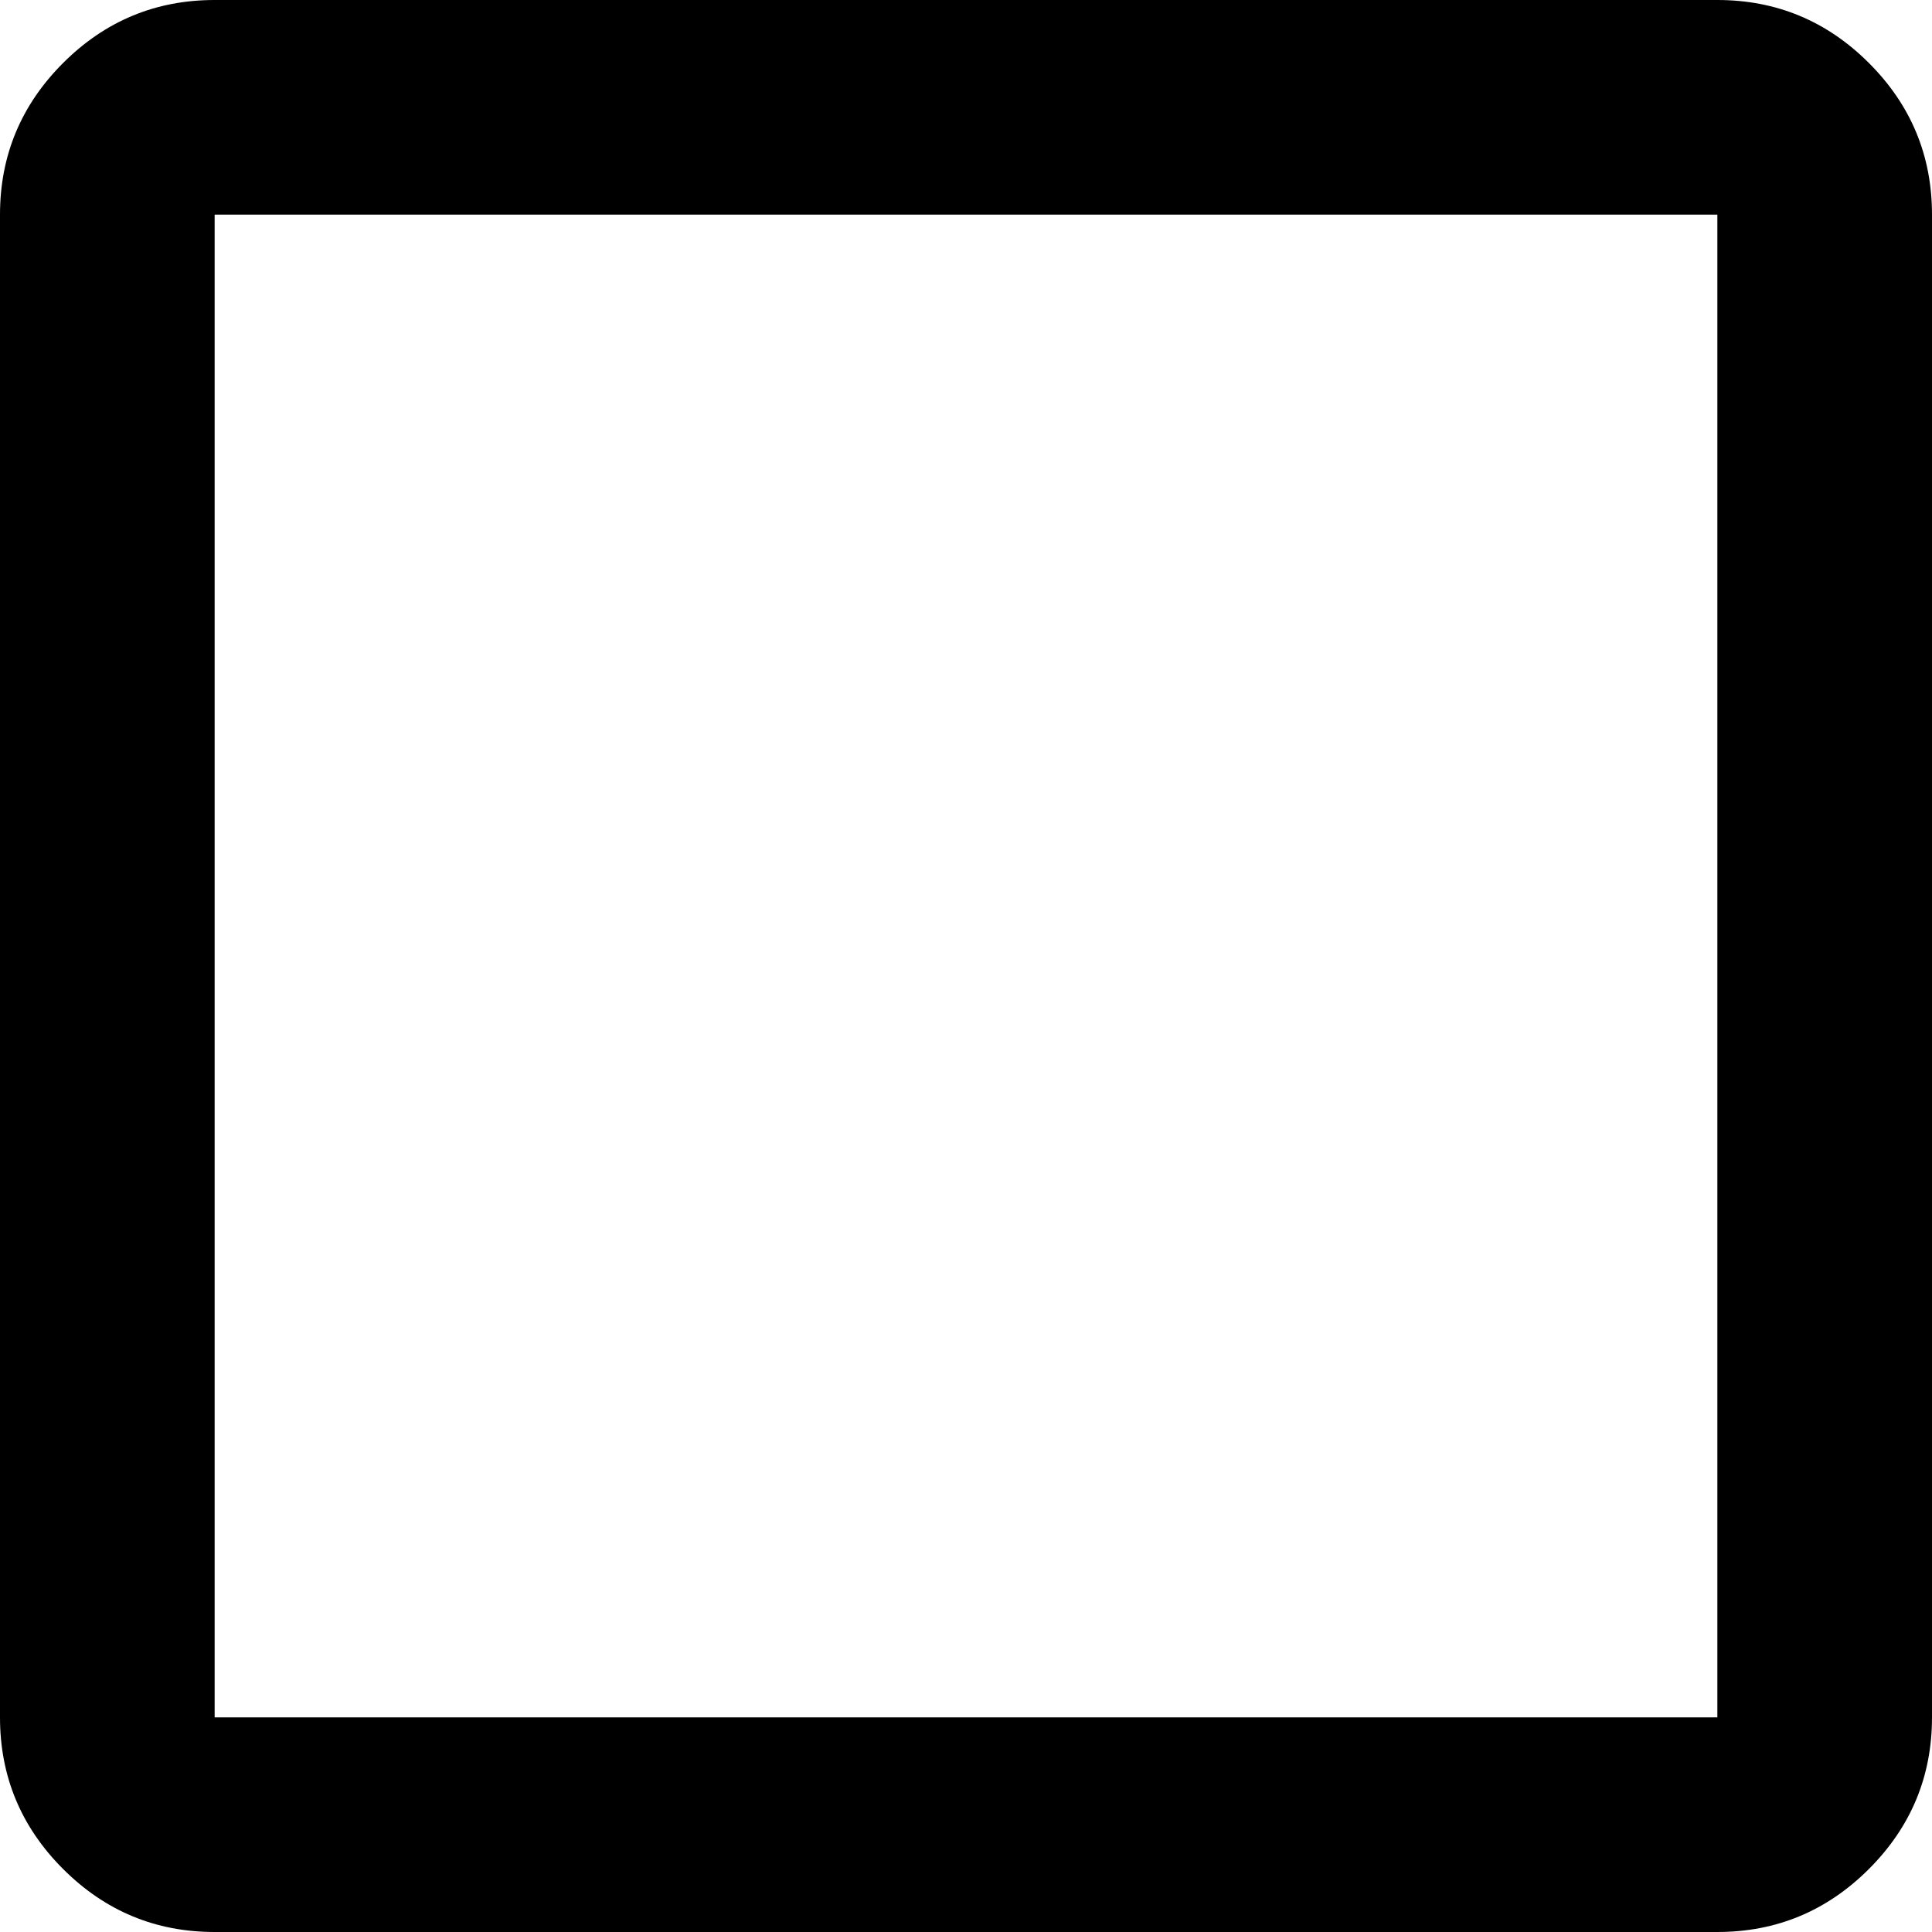
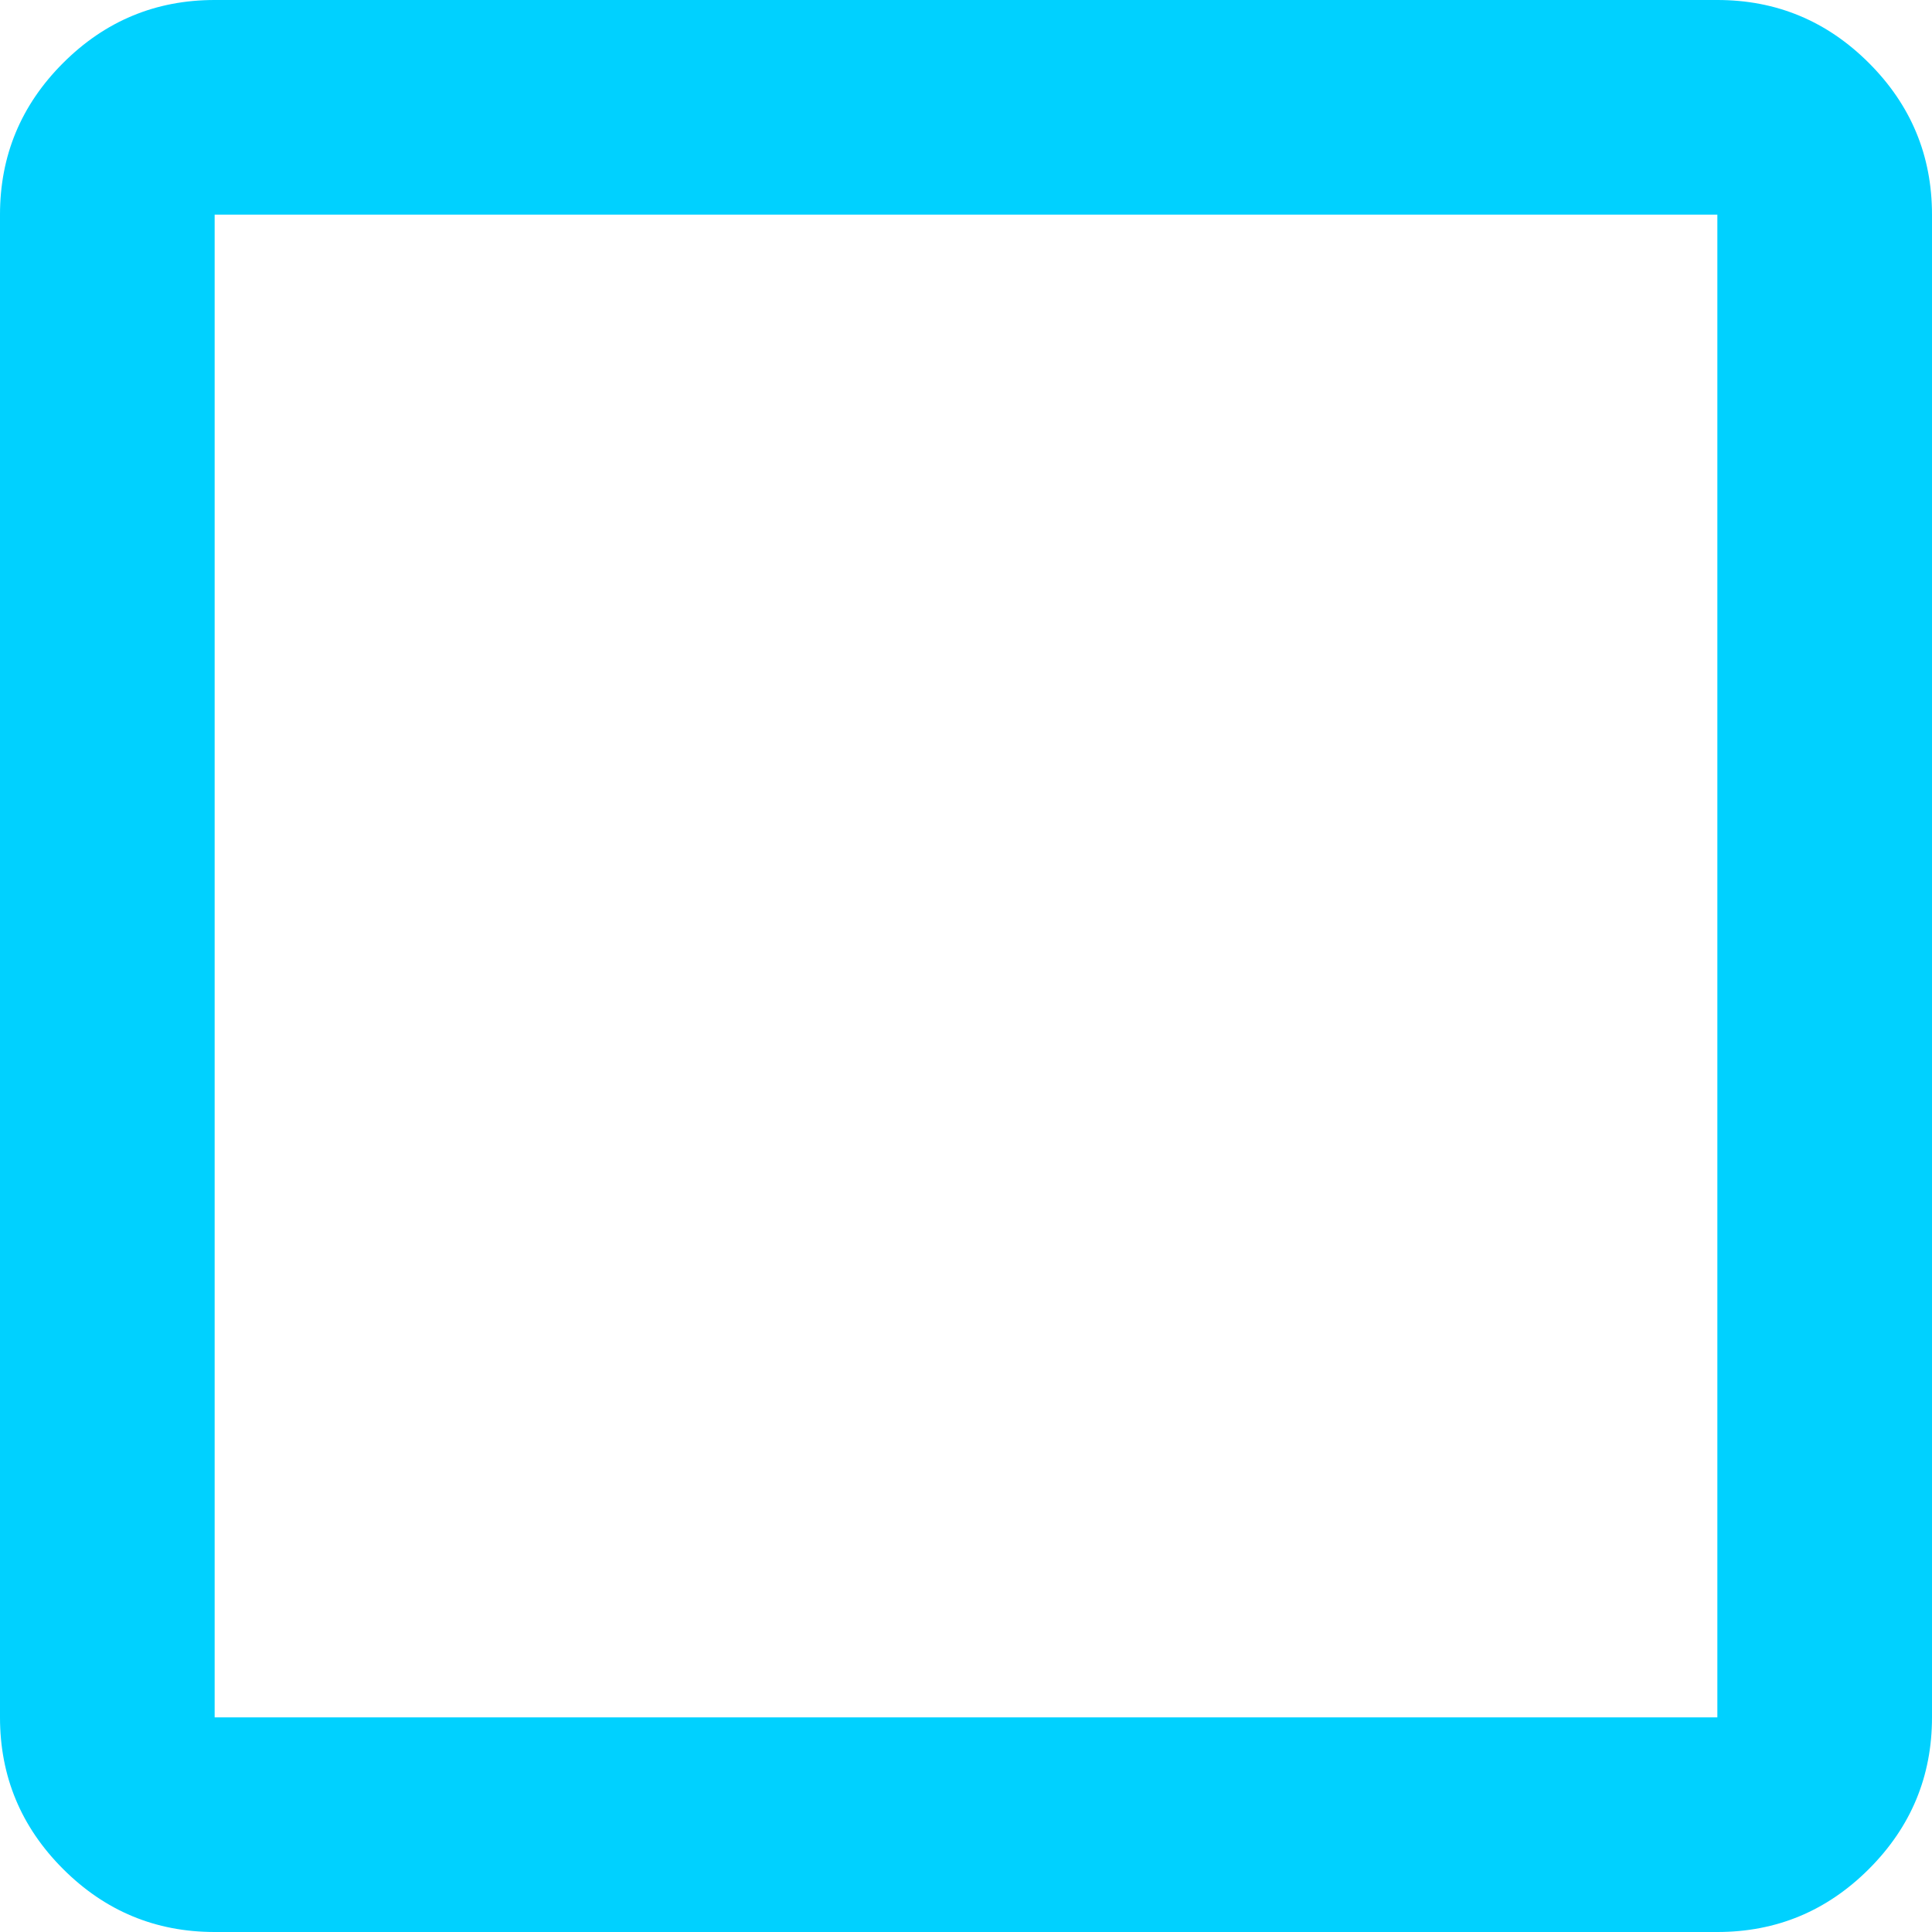
<svg xmlns="http://www.w3.org/2000/svg" width="30" height="30" viewBox="0 0 30 30" fill="none">
-   <path d="M3.333 30C2.417 30 1.632 29.674 0.979 29.021C0.326 28.368 0 27.583 0 26.667V3.333C0 2.417 0.326 1.632 0.979 0.979C1.632 0.326 2.417 0 3.333 0H26.667C27.583 0 28.368 0.326 29.021 0.979C29.674 1.632 30 2.417 30 3.333V26.667C30 27.583 29.674 28.368 29.021 29.021C28.368 29.674 27.583 30 26.667 30H3.333ZM3.333 26.667H26.667V3.333H3.333V26.667Z" fill="#000000" />
+   <path d="M3.333 30C2.417 30 1.632 29.674 0.979 29.021C0.326 28.368 0 27.583 0 26.667V3.333C0 2.417 0.326 1.632 0.979 0.979C1.632 0.326 2.417 0 3.333 0H26.667C27.583 0 28.368 0.326 29.021 0.979C29.674 1.632 30 2.417 30 3.333V26.667C30 27.583 29.674 28.368 29.021 29.021C28.368 29.674 27.583 30 26.667 30H3.333ZM3.333 26.667H26.667V3.333H3.333V26.667Z" fill="#00d1ff" />
</svg>
